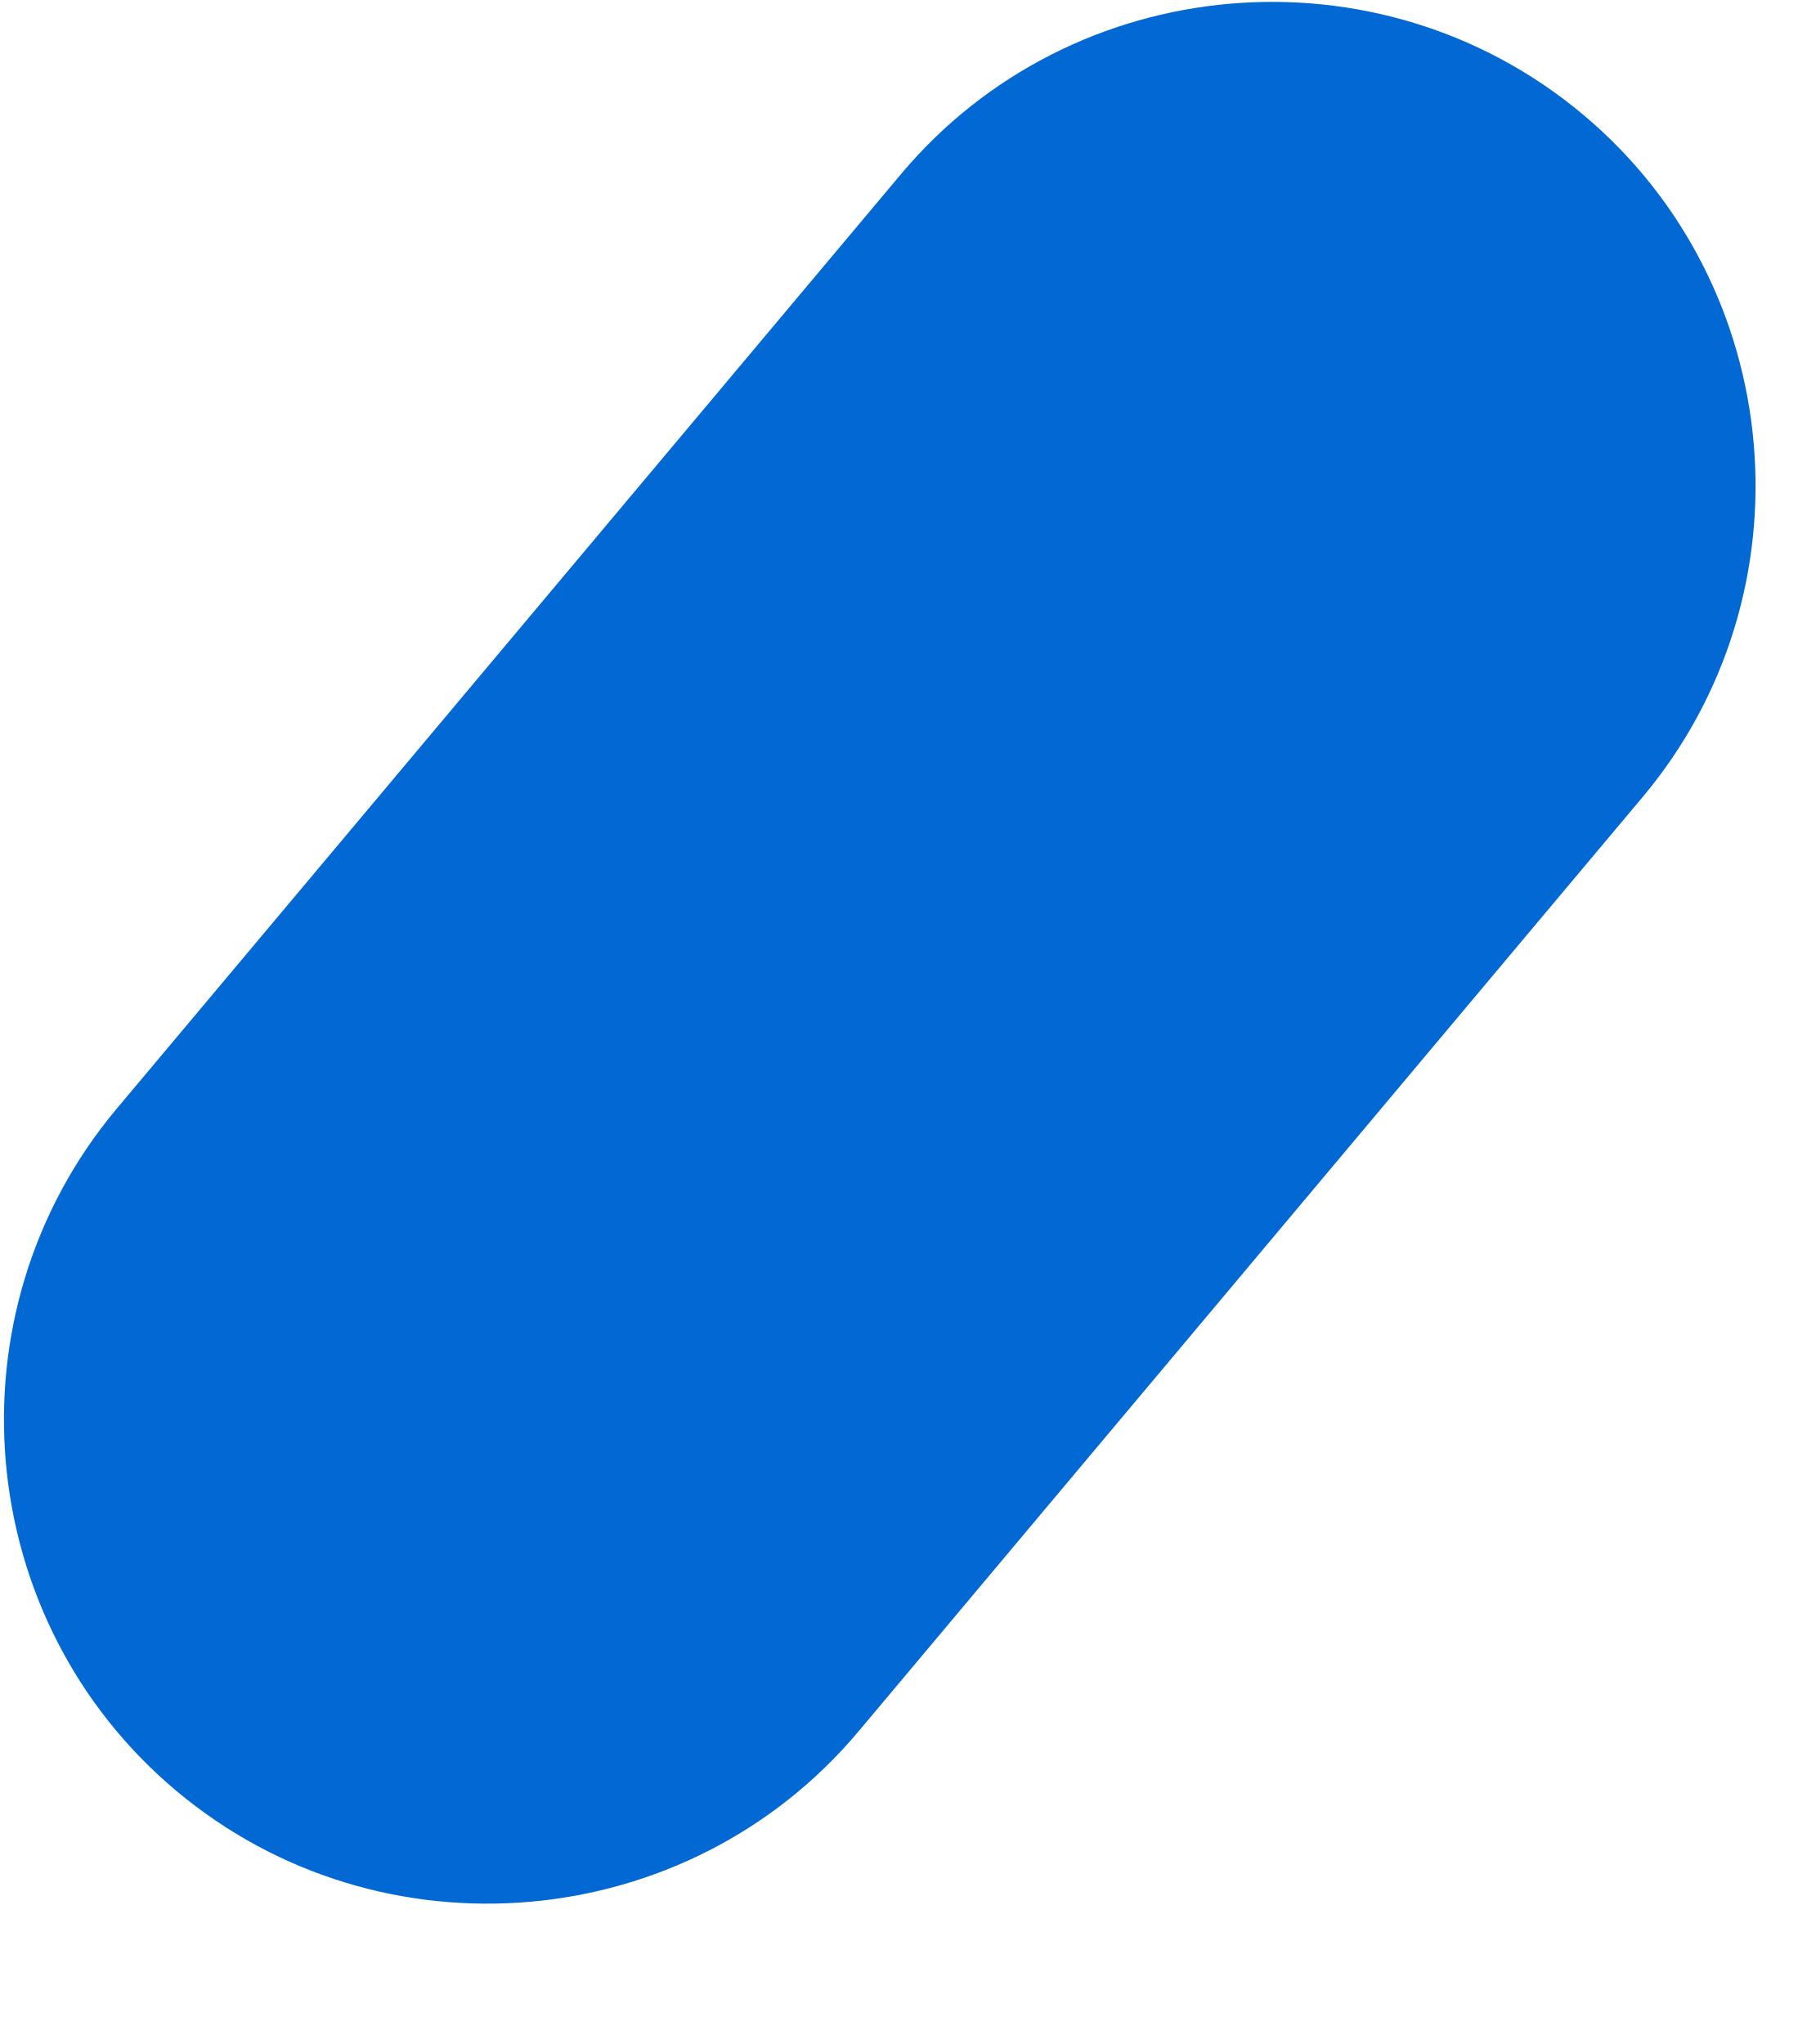
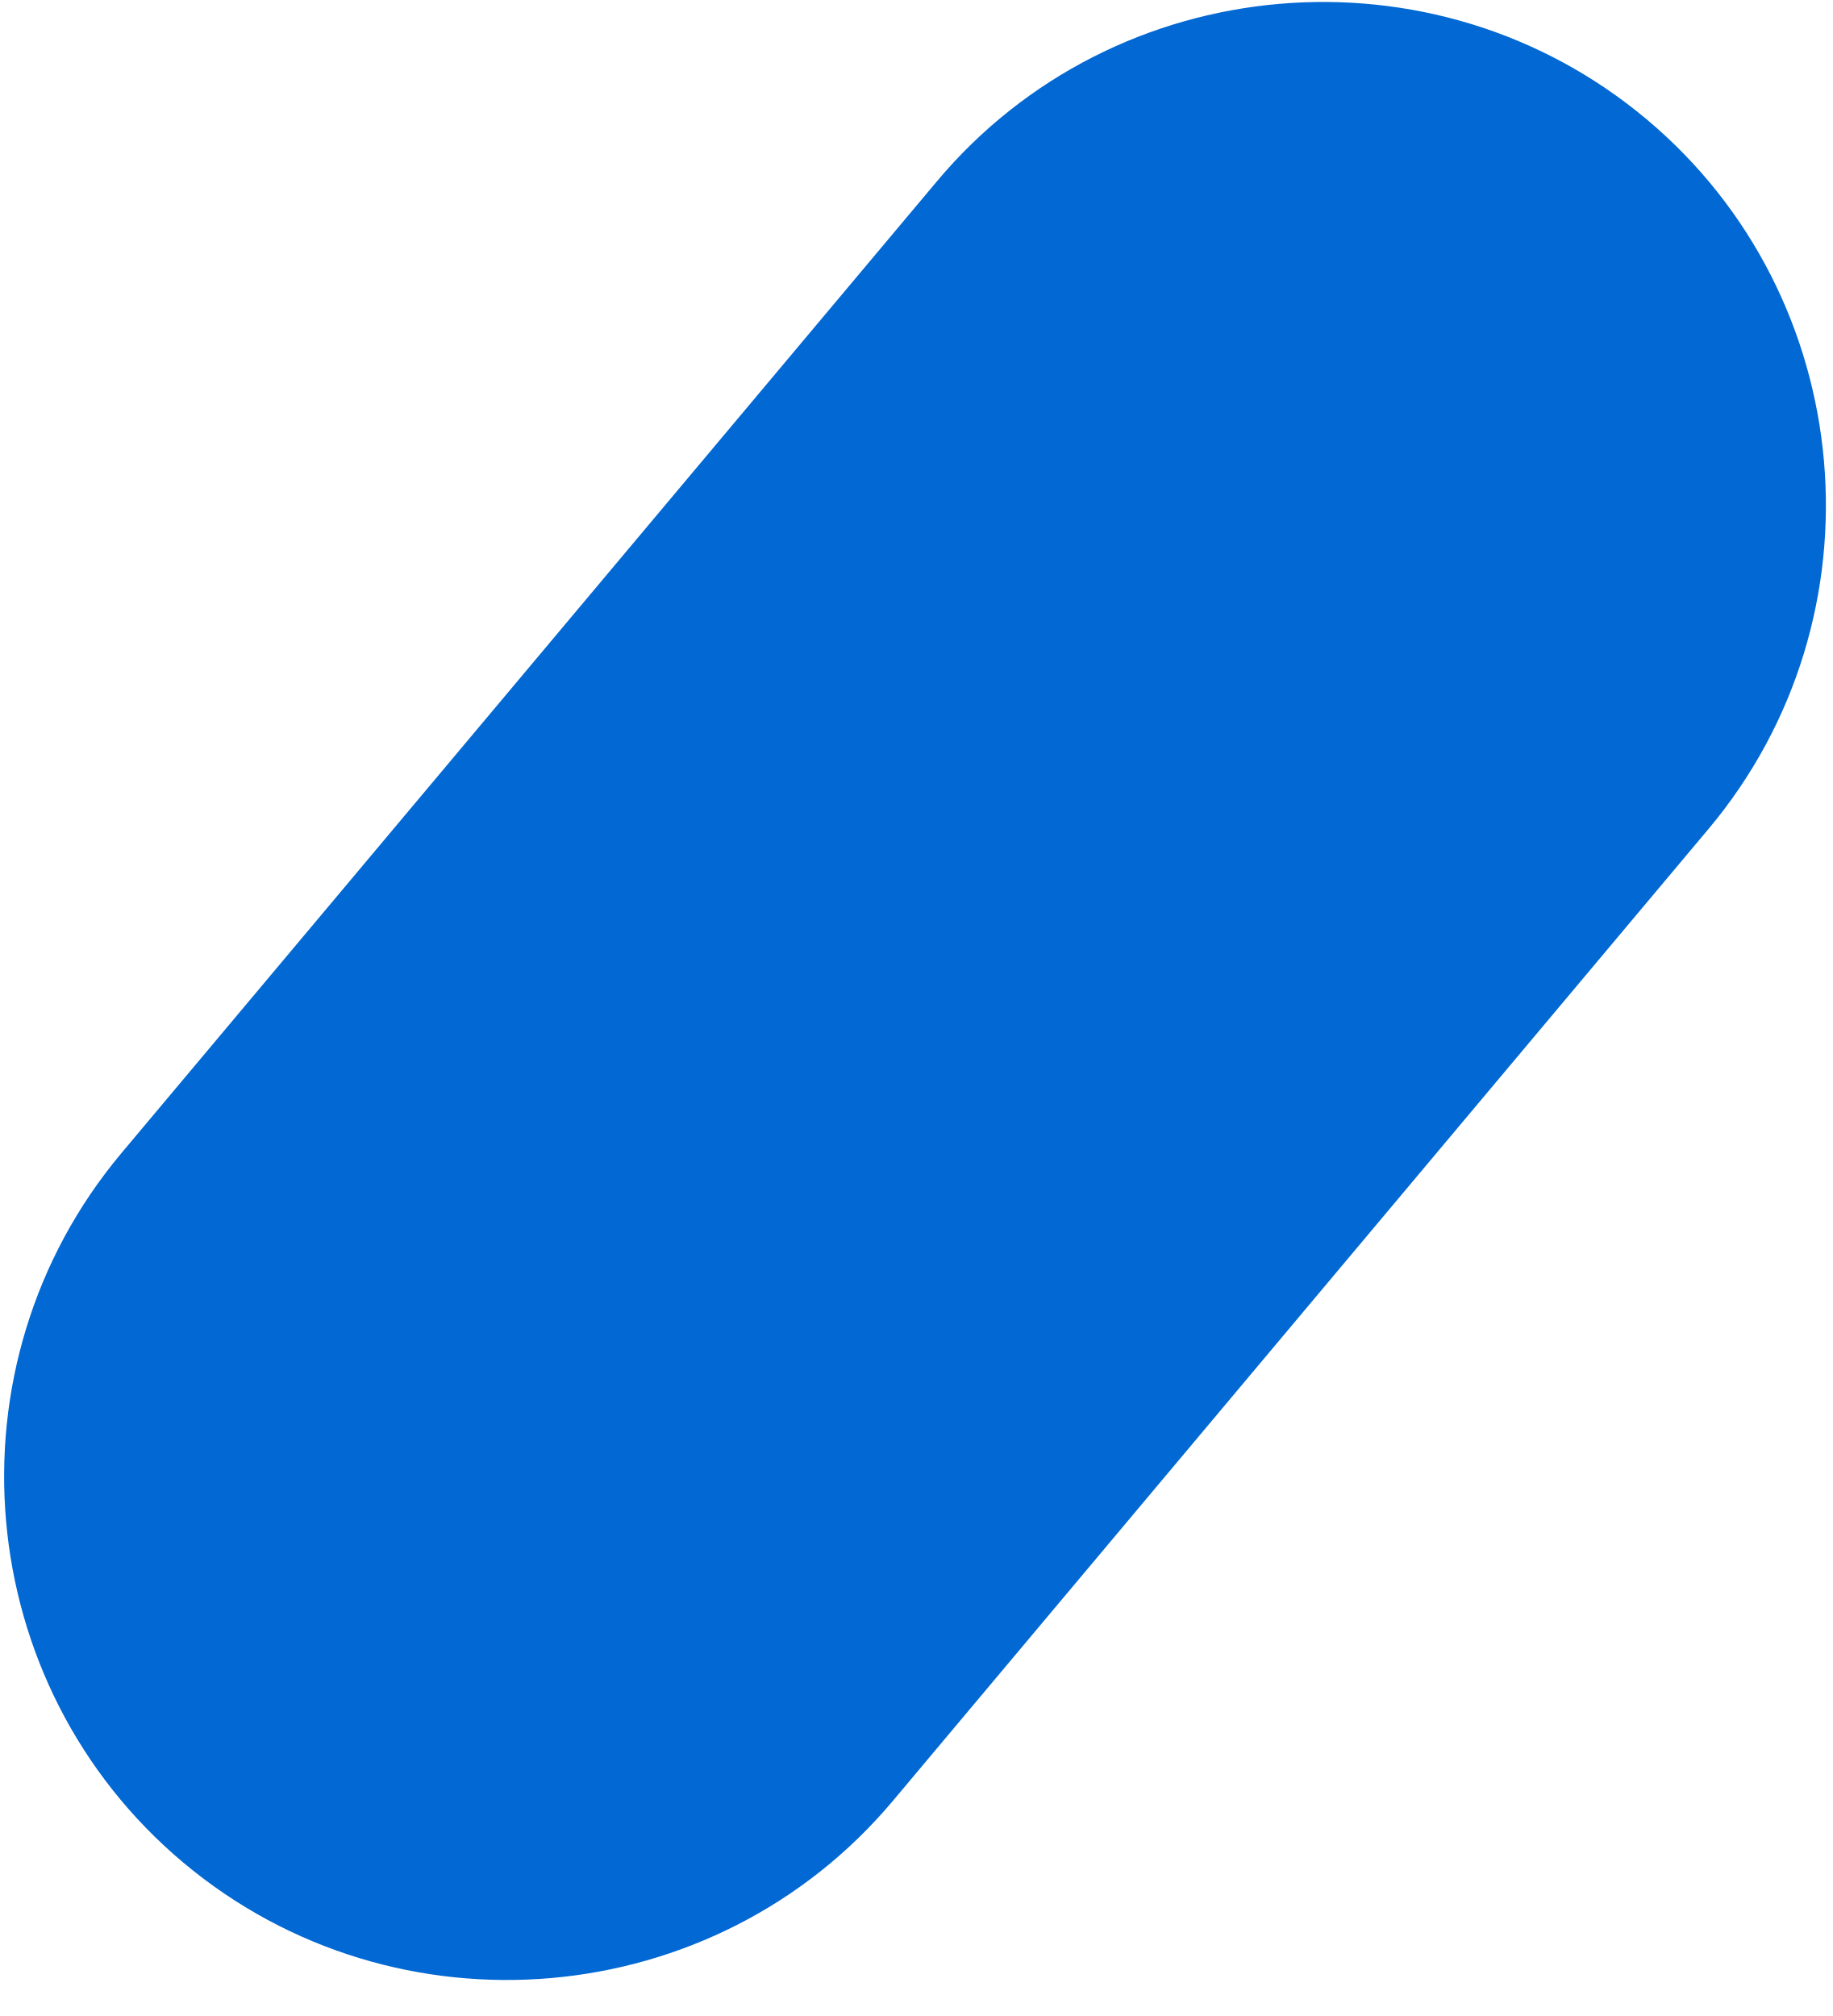
- <svg xmlns="http://www.w3.org/2000/svg" width="51" height="58" viewBox="0 0 51 58" fill="none">
+ <svg xmlns="http://www.w3.org/2000/svg" width="50" height="55" viewBox="0 0 50 55" fill="none">
  <path fill-rule="evenodd" clip-rule="evenodd" d="M5.008 50.821C10.802 55.675 19.511 54.916 24.366 49.122L46.615 22.609C51.47 16.815 50.711 8.105 44.917 3.251C39.122 -1.604 30.413 -0.845 25.558 4.949L3.309 31.463C-1.545 37.257 -0.786 45.966 5.008 50.821Z" fill="#0268D3" />
</svg>
